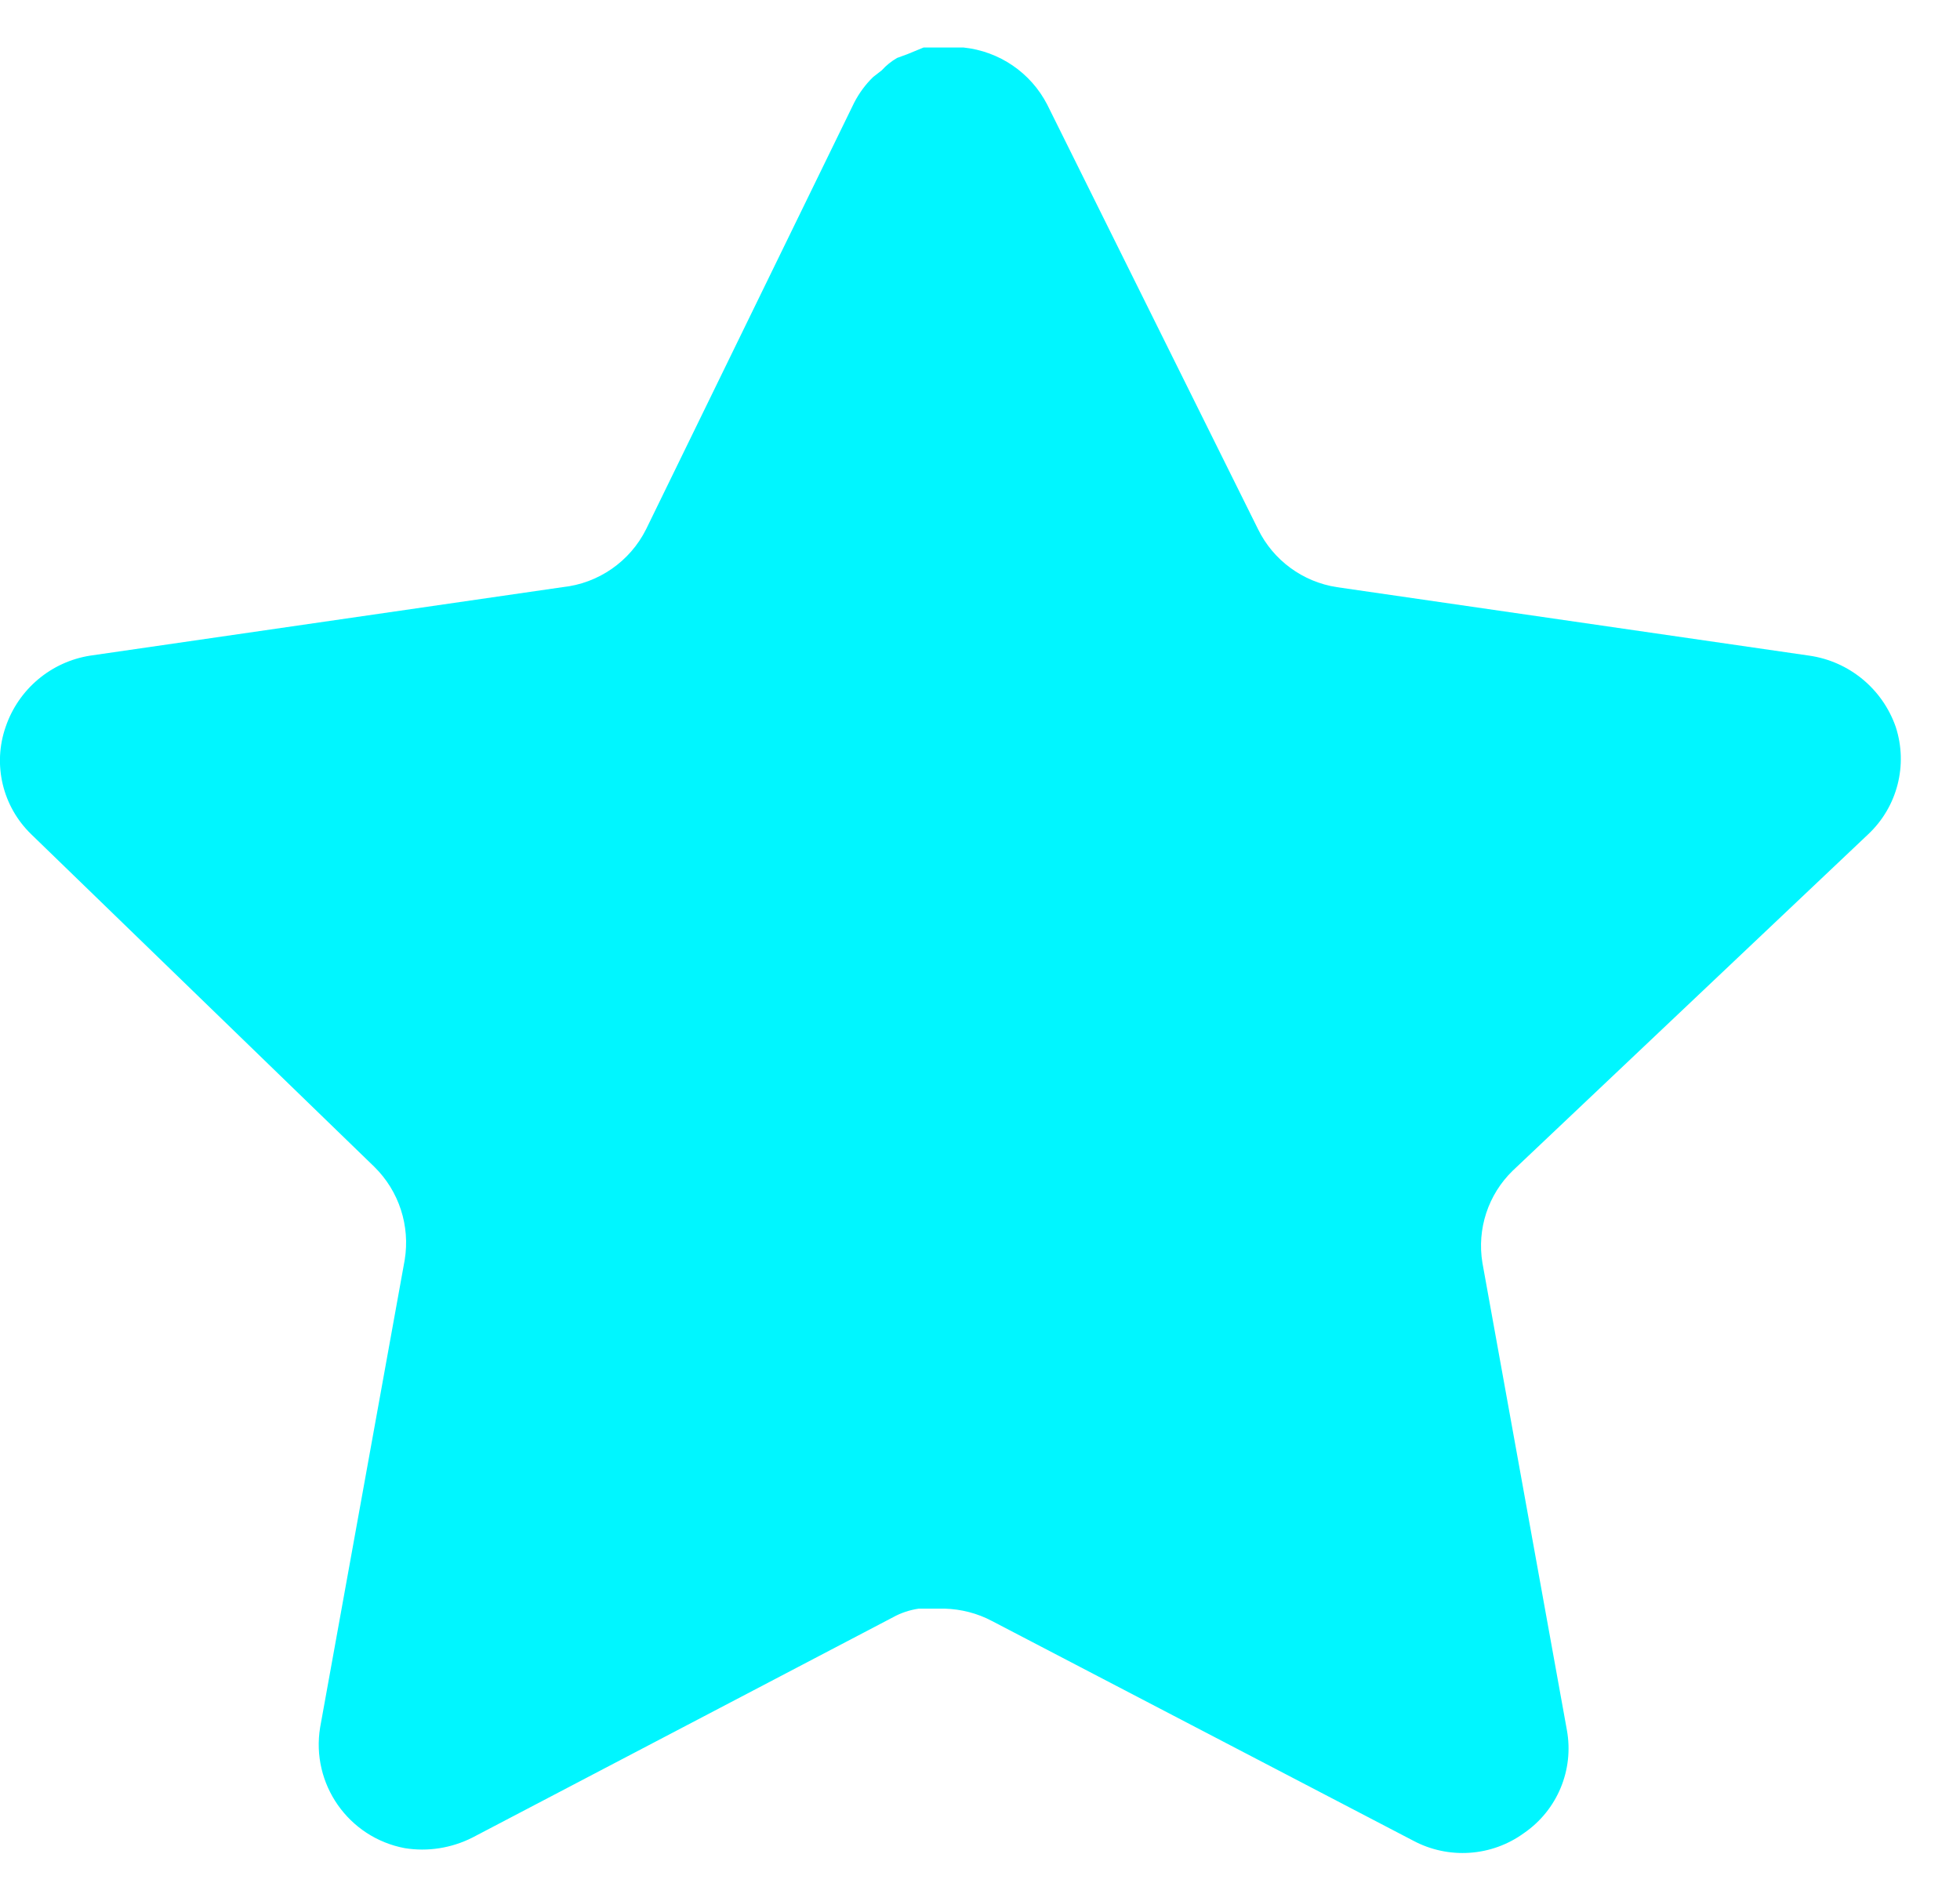
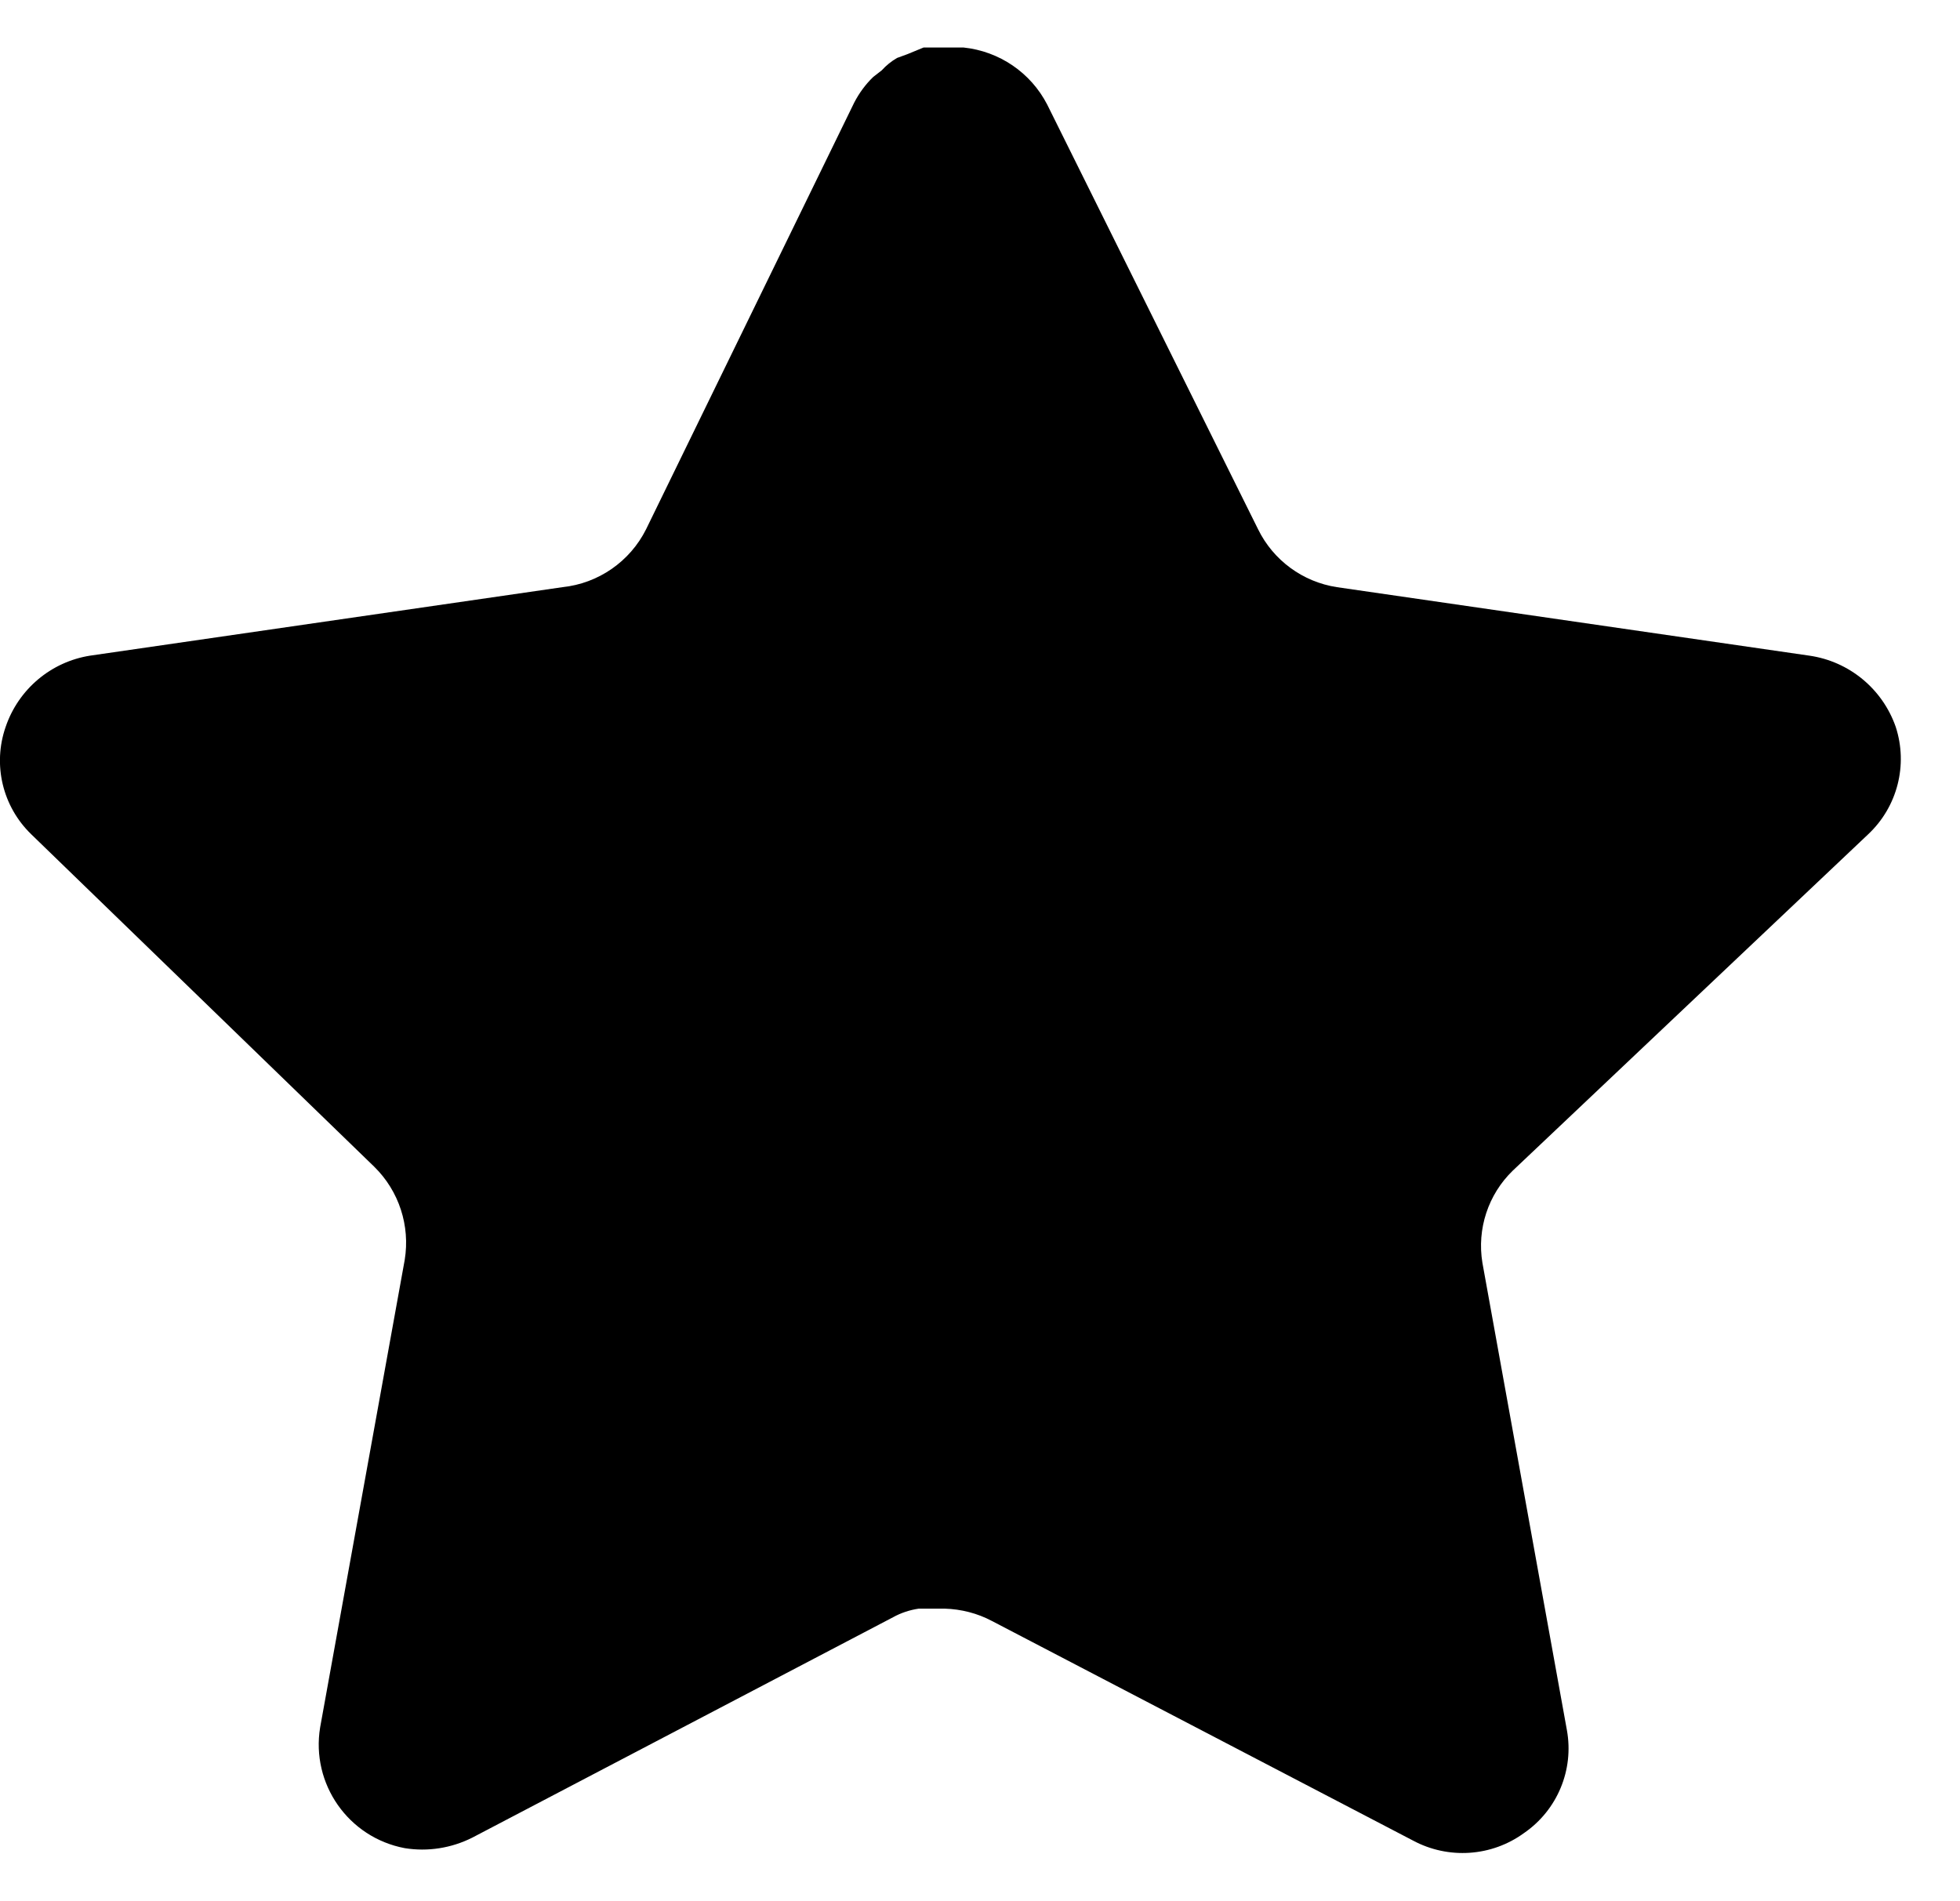
- <svg xmlns="http://www.w3.org/2000/svg" width="33" height="32" viewBox="0 0 33 32" fill="none">
-   <path d="M25.47 19.712C25.055 20.114 24.865 20.695 24.959 21.264L26.382 29.136C26.502 29.803 26.22 30.479 25.662 30.864C25.114 31.264 24.386 31.312 23.79 30.992L16.703 27.296C16.457 27.165 16.183 27.095 15.903 27.087H15.47C15.319 27.109 15.172 27.157 15.038 27.231L7.95 30.944C7.599 31.12 7.202 31.183 6.814 31.12C5.866 30.941 5.234 30.039 5.39 29.087L6.814 21.215C6.908 20.64 6.718 20.056 6.303 19.648L0.526 14.048C0.042 13.579 -0.126 12.875 0.095 12.24C0.31 11.607 0.857 11.144 1.518 11.04L9.47 9.887C10.074 9.824 10.606 9.456 10.878 8.912L14.382 1.728C14.465 1.568 14.572 1.421 14.702 1.296L14.846 1.184C14.921 1.101 15.007 1.032 15.103 0.976L15.278 0.912L15.55 0.8H16.223C16.825 0.863 17.354 1.223 17.631 1.76L21.182 8.912C21.438 9.435 21.935 9.799 22.51 9.887L30.462 11.04C31.134 11.136 31.695 11.6 31.918 12.24C32.127 12.882 31.946 13.586 31.454 14.048L25.47 19.712Z" fill="#00F6FF" />
+ <svg xmlns="http://www.w3.org/2000/svg" width="33" height="32" viewBox="0 0 33 32" fill="#000000">
+   <path d="M25.47 19.712C25.055 20.114 24.865 20.695 24.959 21.264L26.382 29.136C26.502 29.803 26.22 30.479 25.662 30.864C25.114 31.264 24.386 31.312 23.79 30.992L16.703 27.296C16.457 27.165 16.183 27.095 15.903 27.087H15.47C15.319 27.109 15.172 27.157 15.038 27.231L7.95 30.944C7.599 31.12 7.202 31.183 6.814 31.12C5.866 30.941 5.234 30.039 5.39 29.087L6.814 21.215C6.908 20.64 6.718 20.056 6.303 19.648L0.526 14.048C0.042 13.579 -0.126 12.875 0.095 12.24C0.31 11.607 0.857 11.144 1.518 11.04L9.47 9.887C10.074 9.824 10.606 9.456 10.878 8.912L14.382 1.728C14.465 1.568 14.572 1.421 14.702 1.296L14.846 1.184C14.921 1.101 15.007 1.032 15.103 0.976L15.278 0.912L15.55 0.8H16.223C16.825 0.863 17.354 1.223 17.631 1.76L21.182 8.912C21.438 9.435 21.935 9.799 22.51 9.887L30.462 11.04C31.134 11.136 31.695 11.6 31.918 12.24C32.127 12.882 31.946 13.586 31.454 14.048L25.47 19.712Z" fill="#000000" />
</svg>
